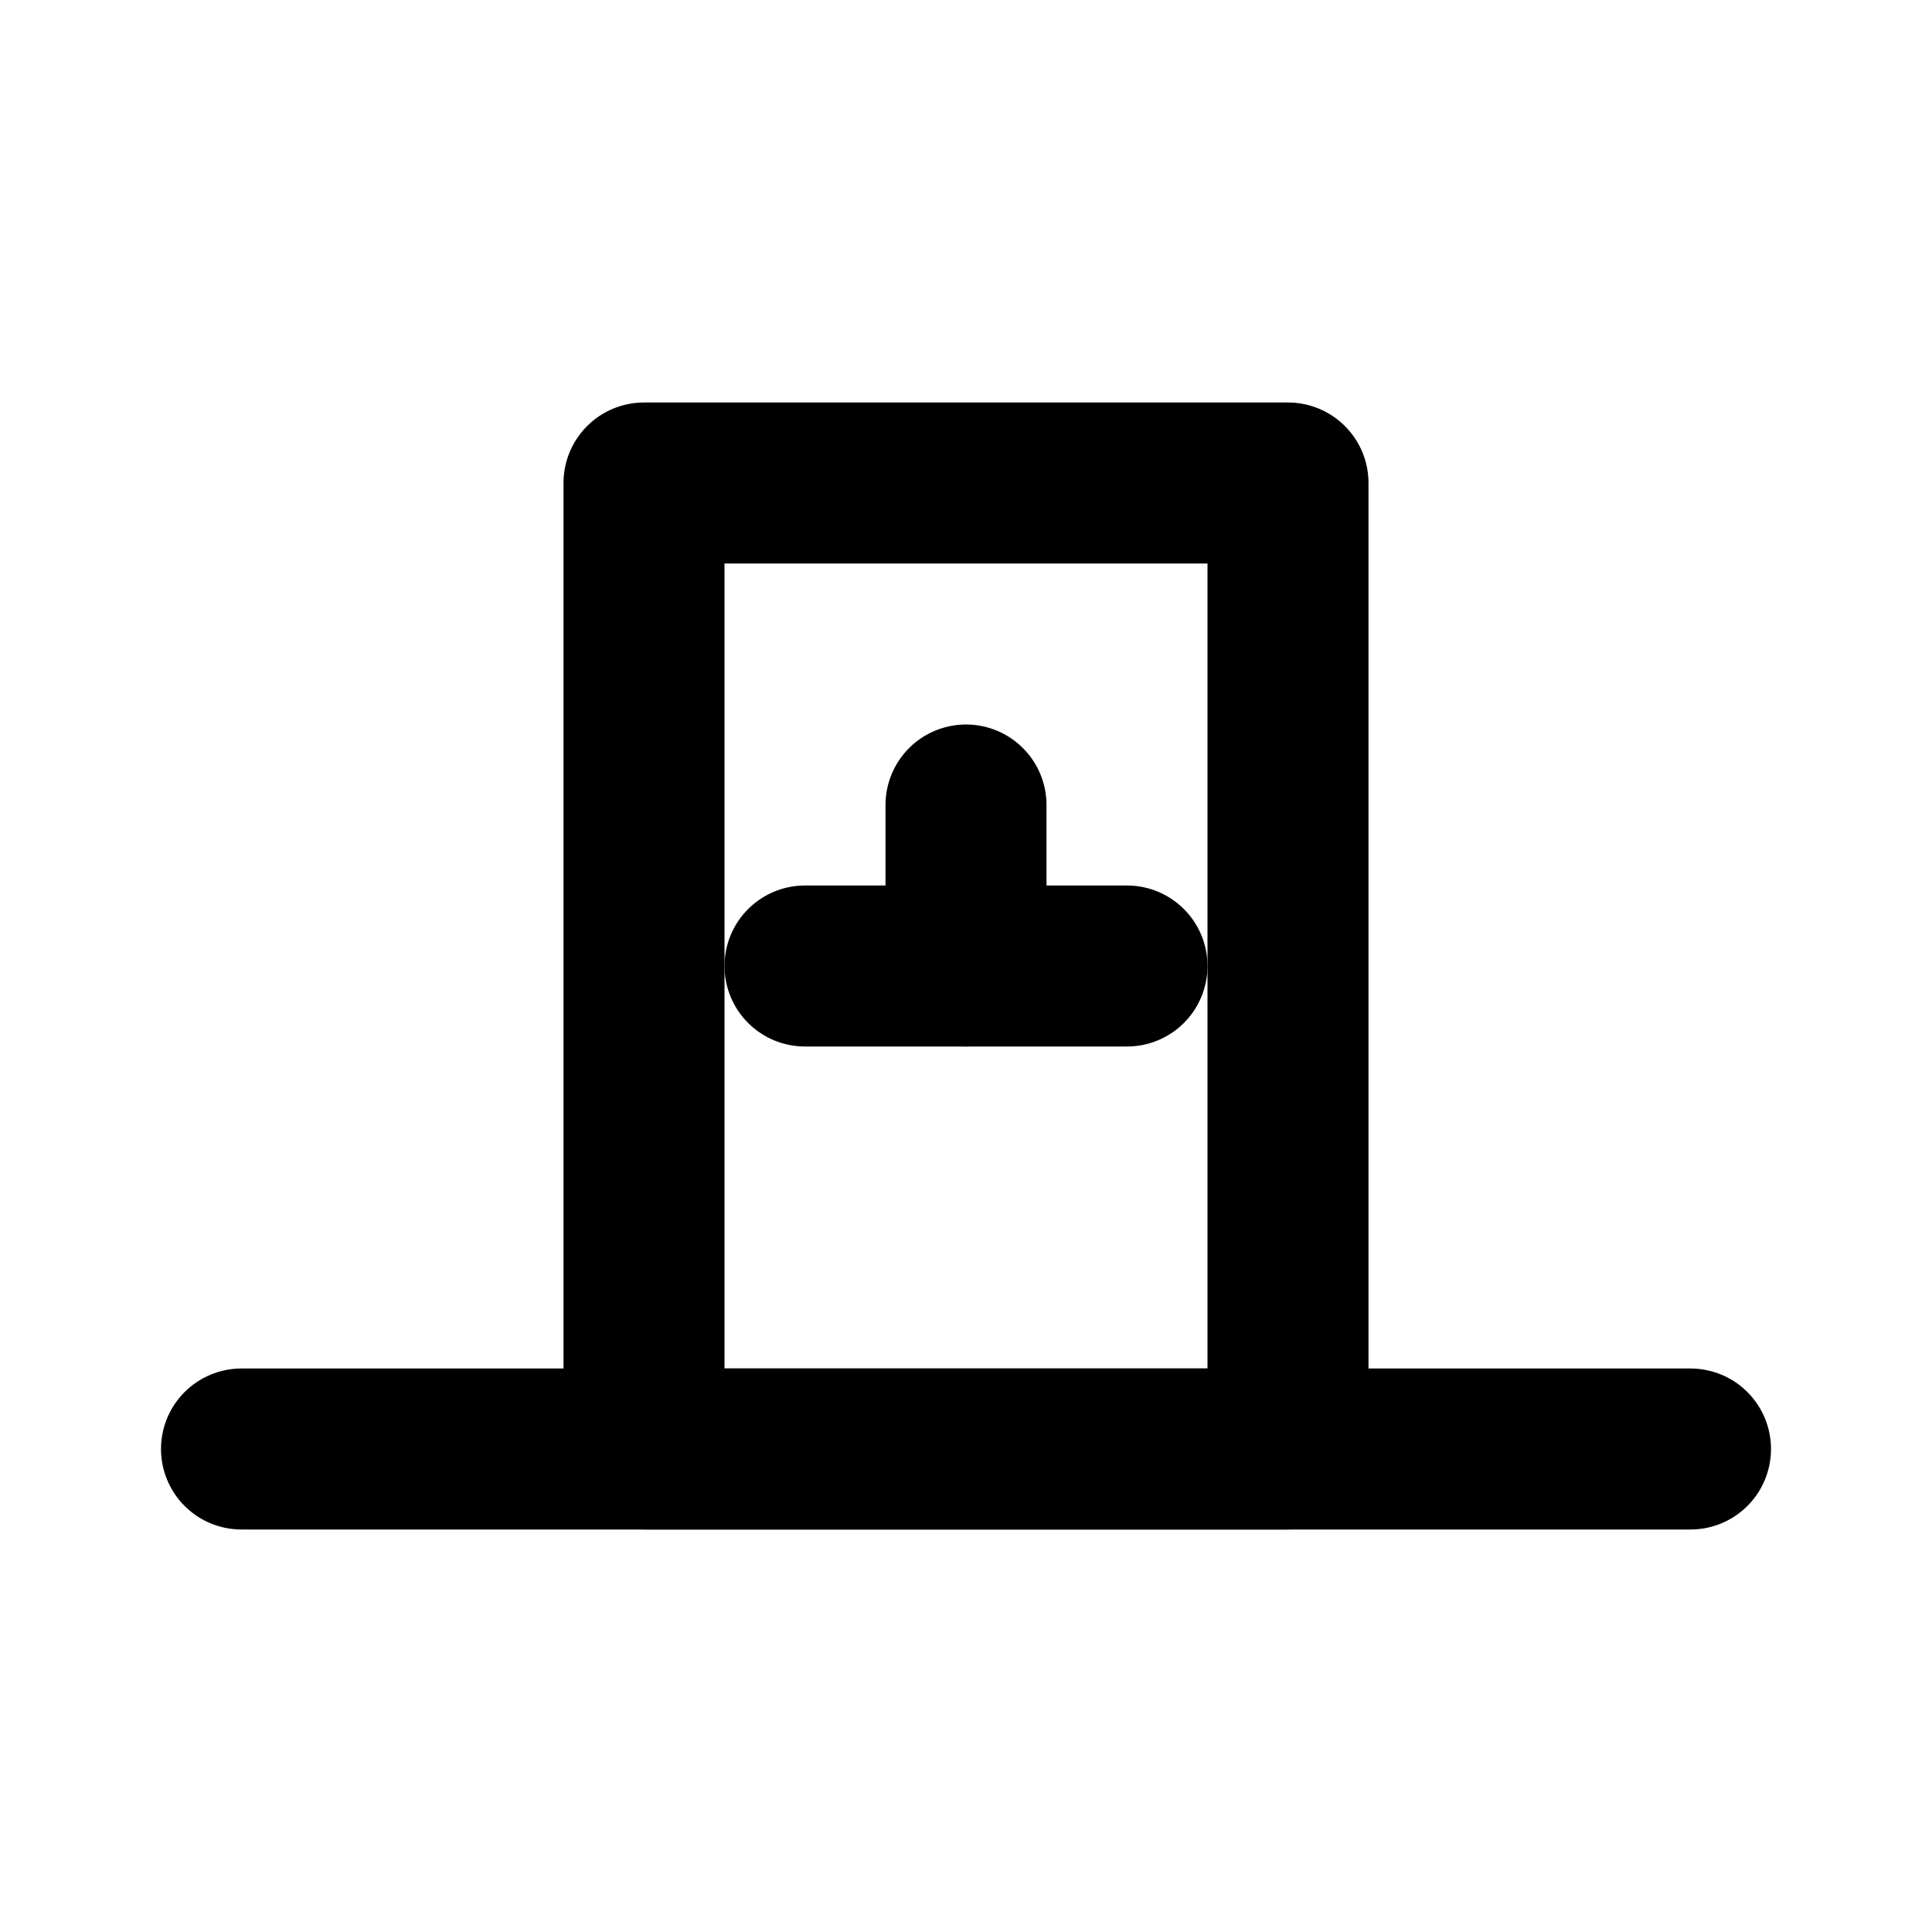
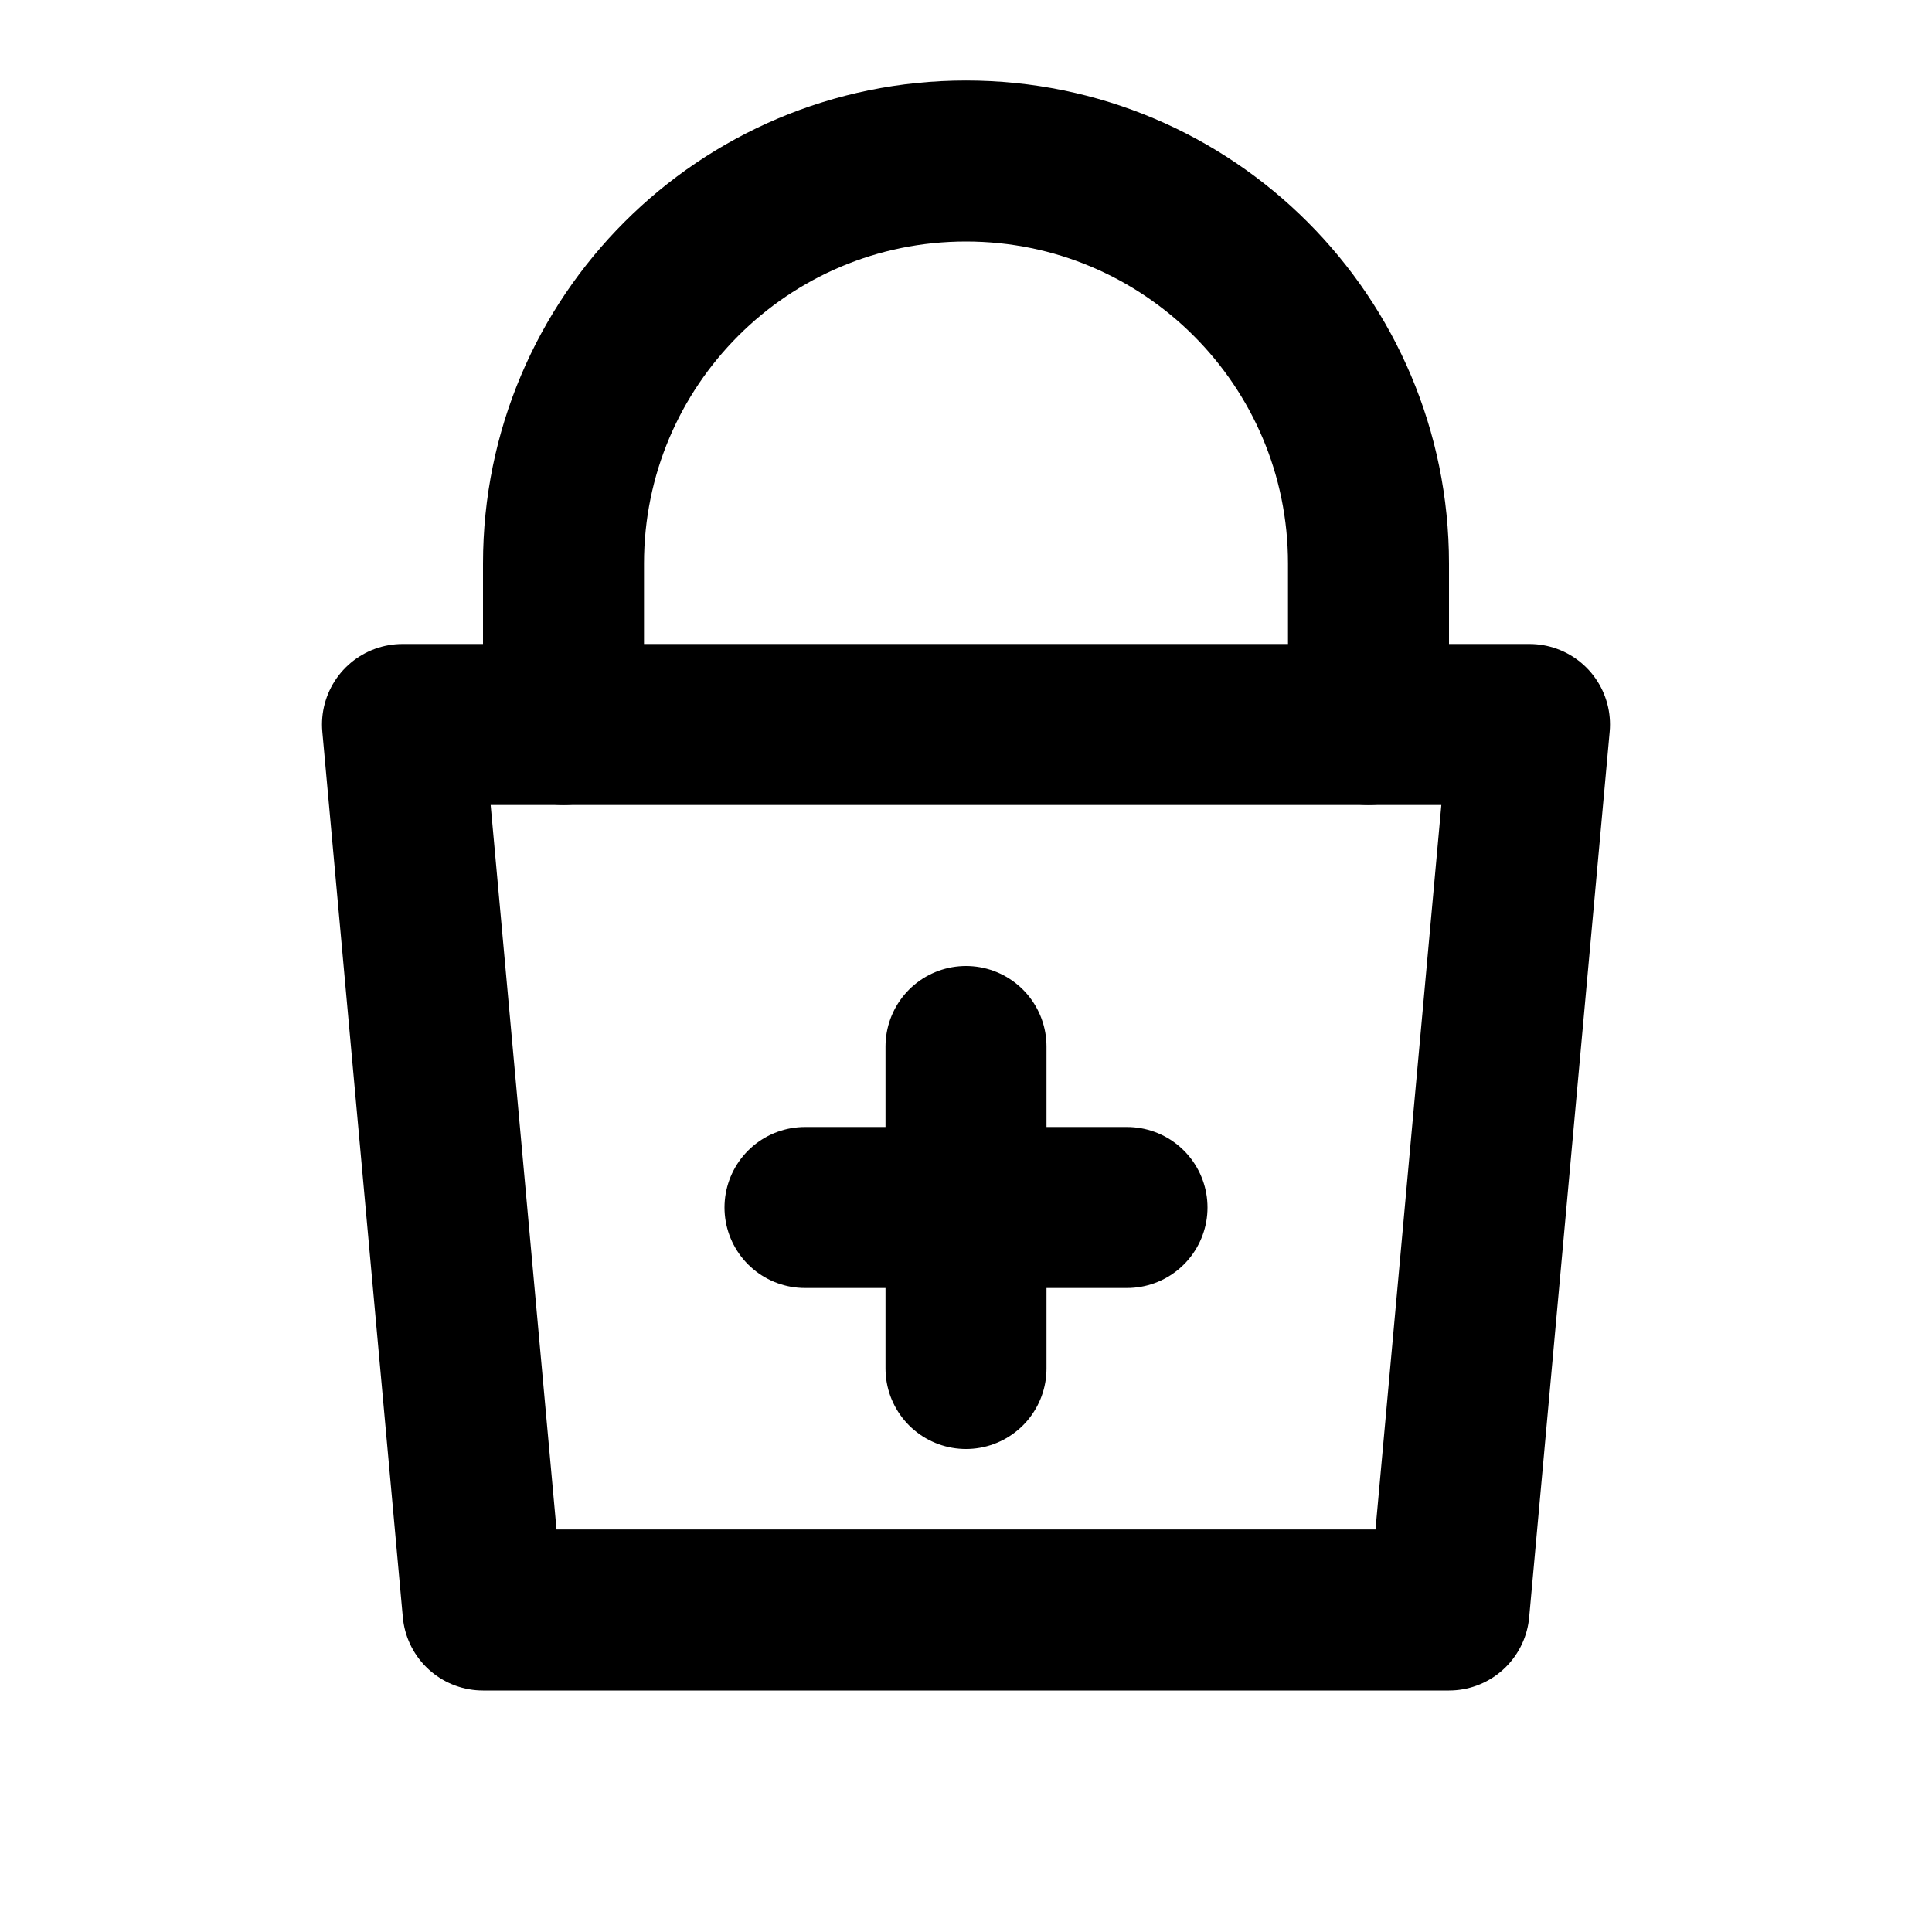
<svg xmlns="http://www.w3.org/2000/svg" viewBox="0 0 24 24" fill="none" stroke="currentColor" stroke-width="2" stroke-linecap="round" stroke-linejoin="round">
-   <path d="M3 18h18" />
-   <path d="M8 6h8v12H8z" />
-   <path d="M12 10v2" />
-   <path d="M10 12h4" />
+   <path d="M17 9V7a5 5 0 0 0-10 0v2" />
+   <path d="M5 9h14l-1 11H6L5 9z" />
+   <path d="M12 13v4" />
+   <path d="M10 15h4" />
</svg>
